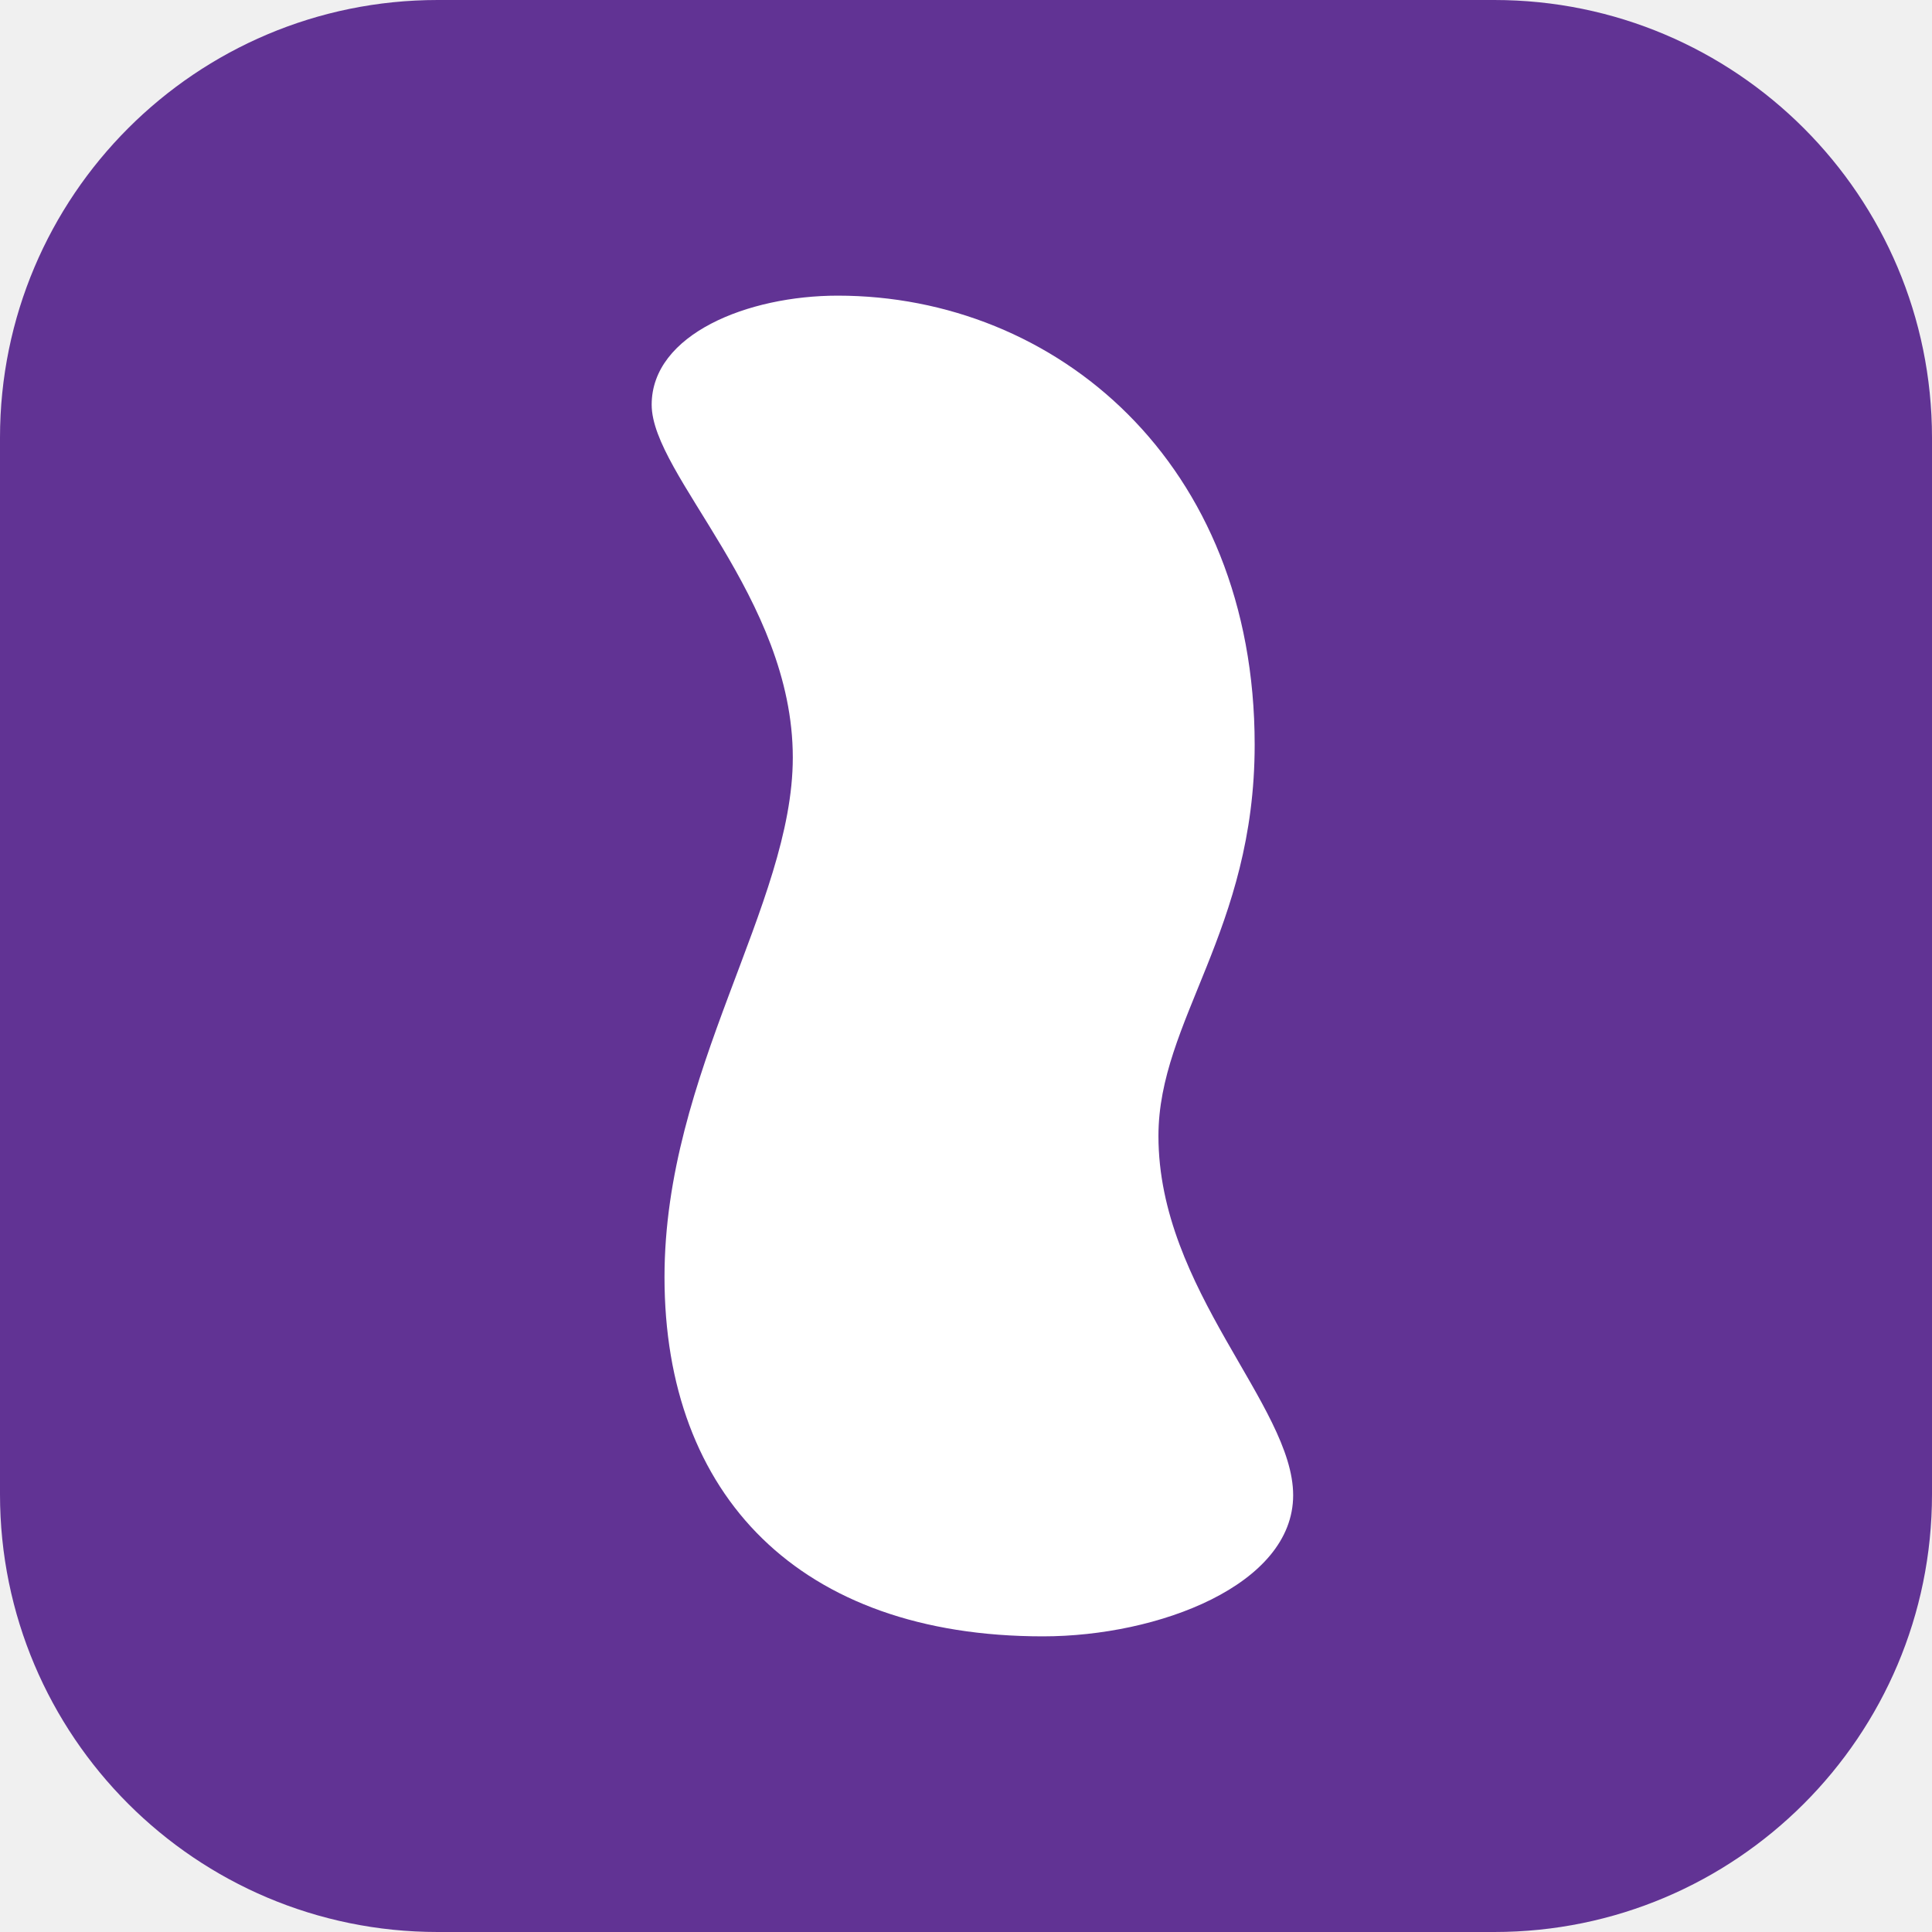
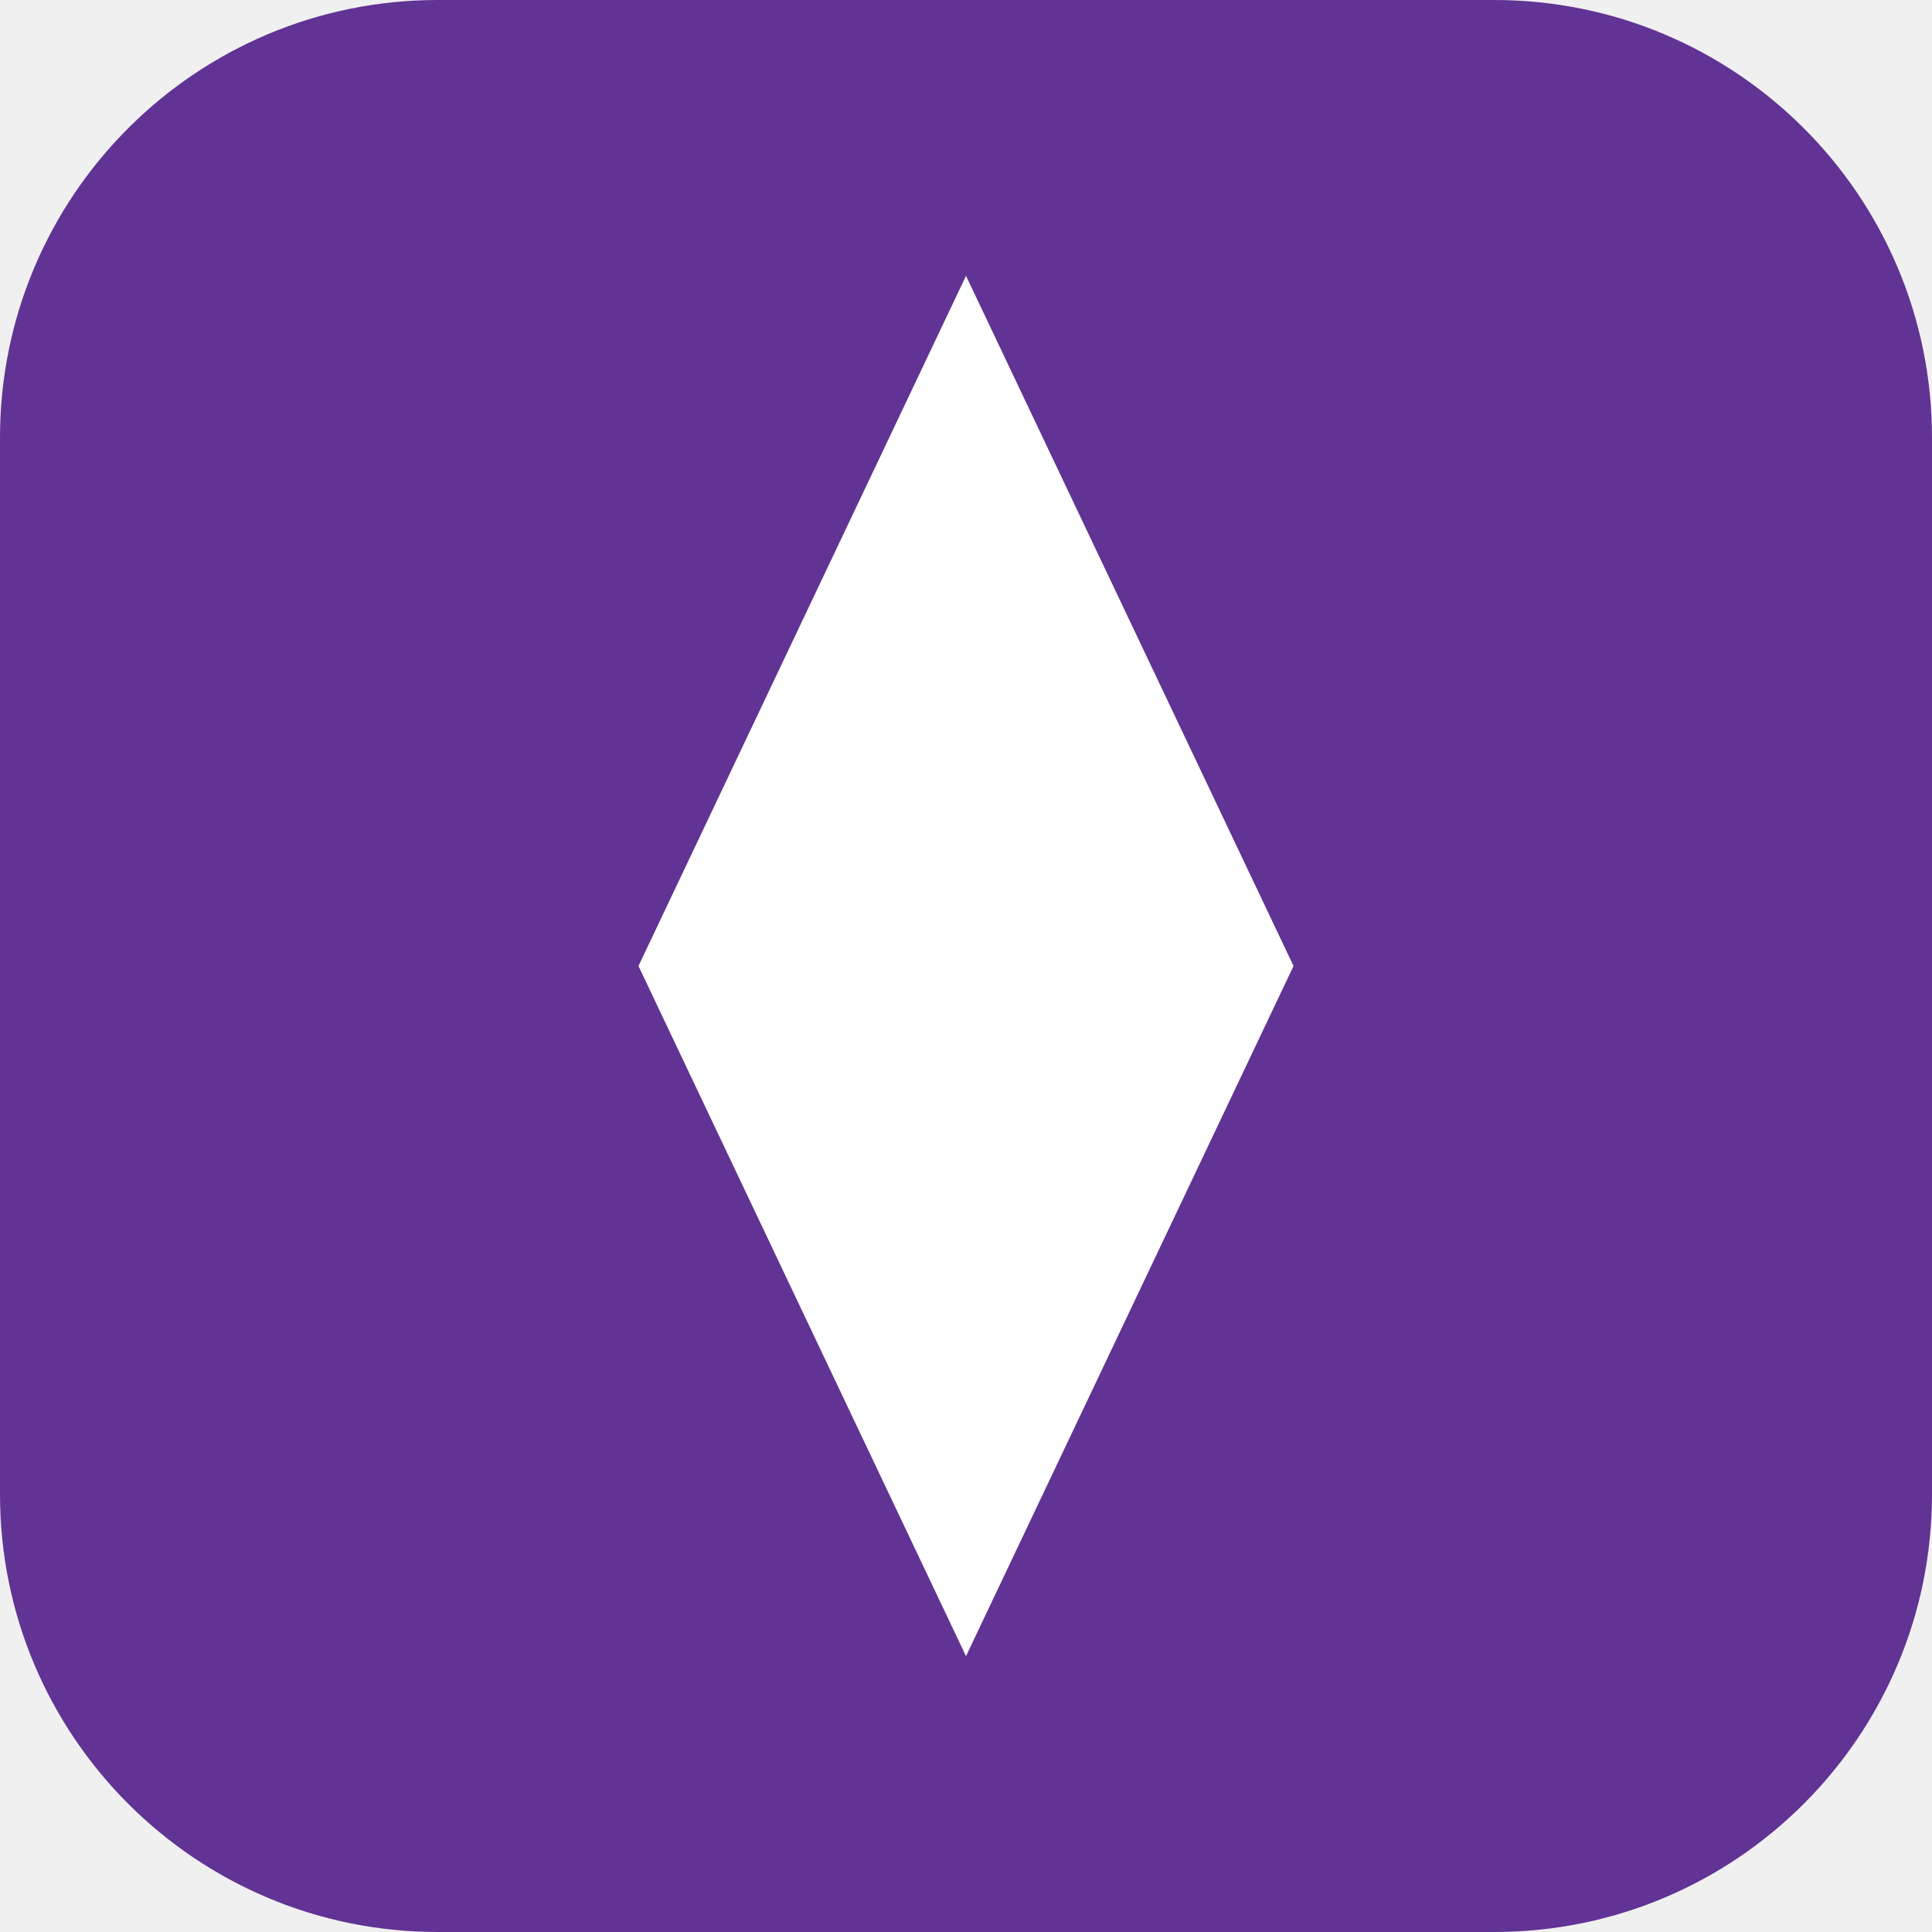
<svg xmlns="http://www.w3.org/2000/svg" width="512" height="512" viewBox="0 0 512 512">
  <rect width="512" height="512" rx="116" fill="#613394" />
  <g fill="#fff">
-     <path d="M-10-54 C7-54 22.5-41 22.5-19 C22.5-4.5 15 2.5 15 11.5 C15 23.5 25.5 32.5 25.5 39.5 C25.5 46.5 15 50.5 6 50.5 C-13 50.5-23.5 39.5-23.5 22.5 C-23.5 6.5-13.5-6.5-13.5-18 C-13.5-30.5-24.5-40-24.5-45.5 C-24.5-51-17-54-10-54 Z" transform="translate(256 261.95) scale(3.4)" />
+     <path d="M0-59 28 0 0 59-28 0Z" transform="translate(256 256) scale(3.1)" />
  </g>
</svg>
